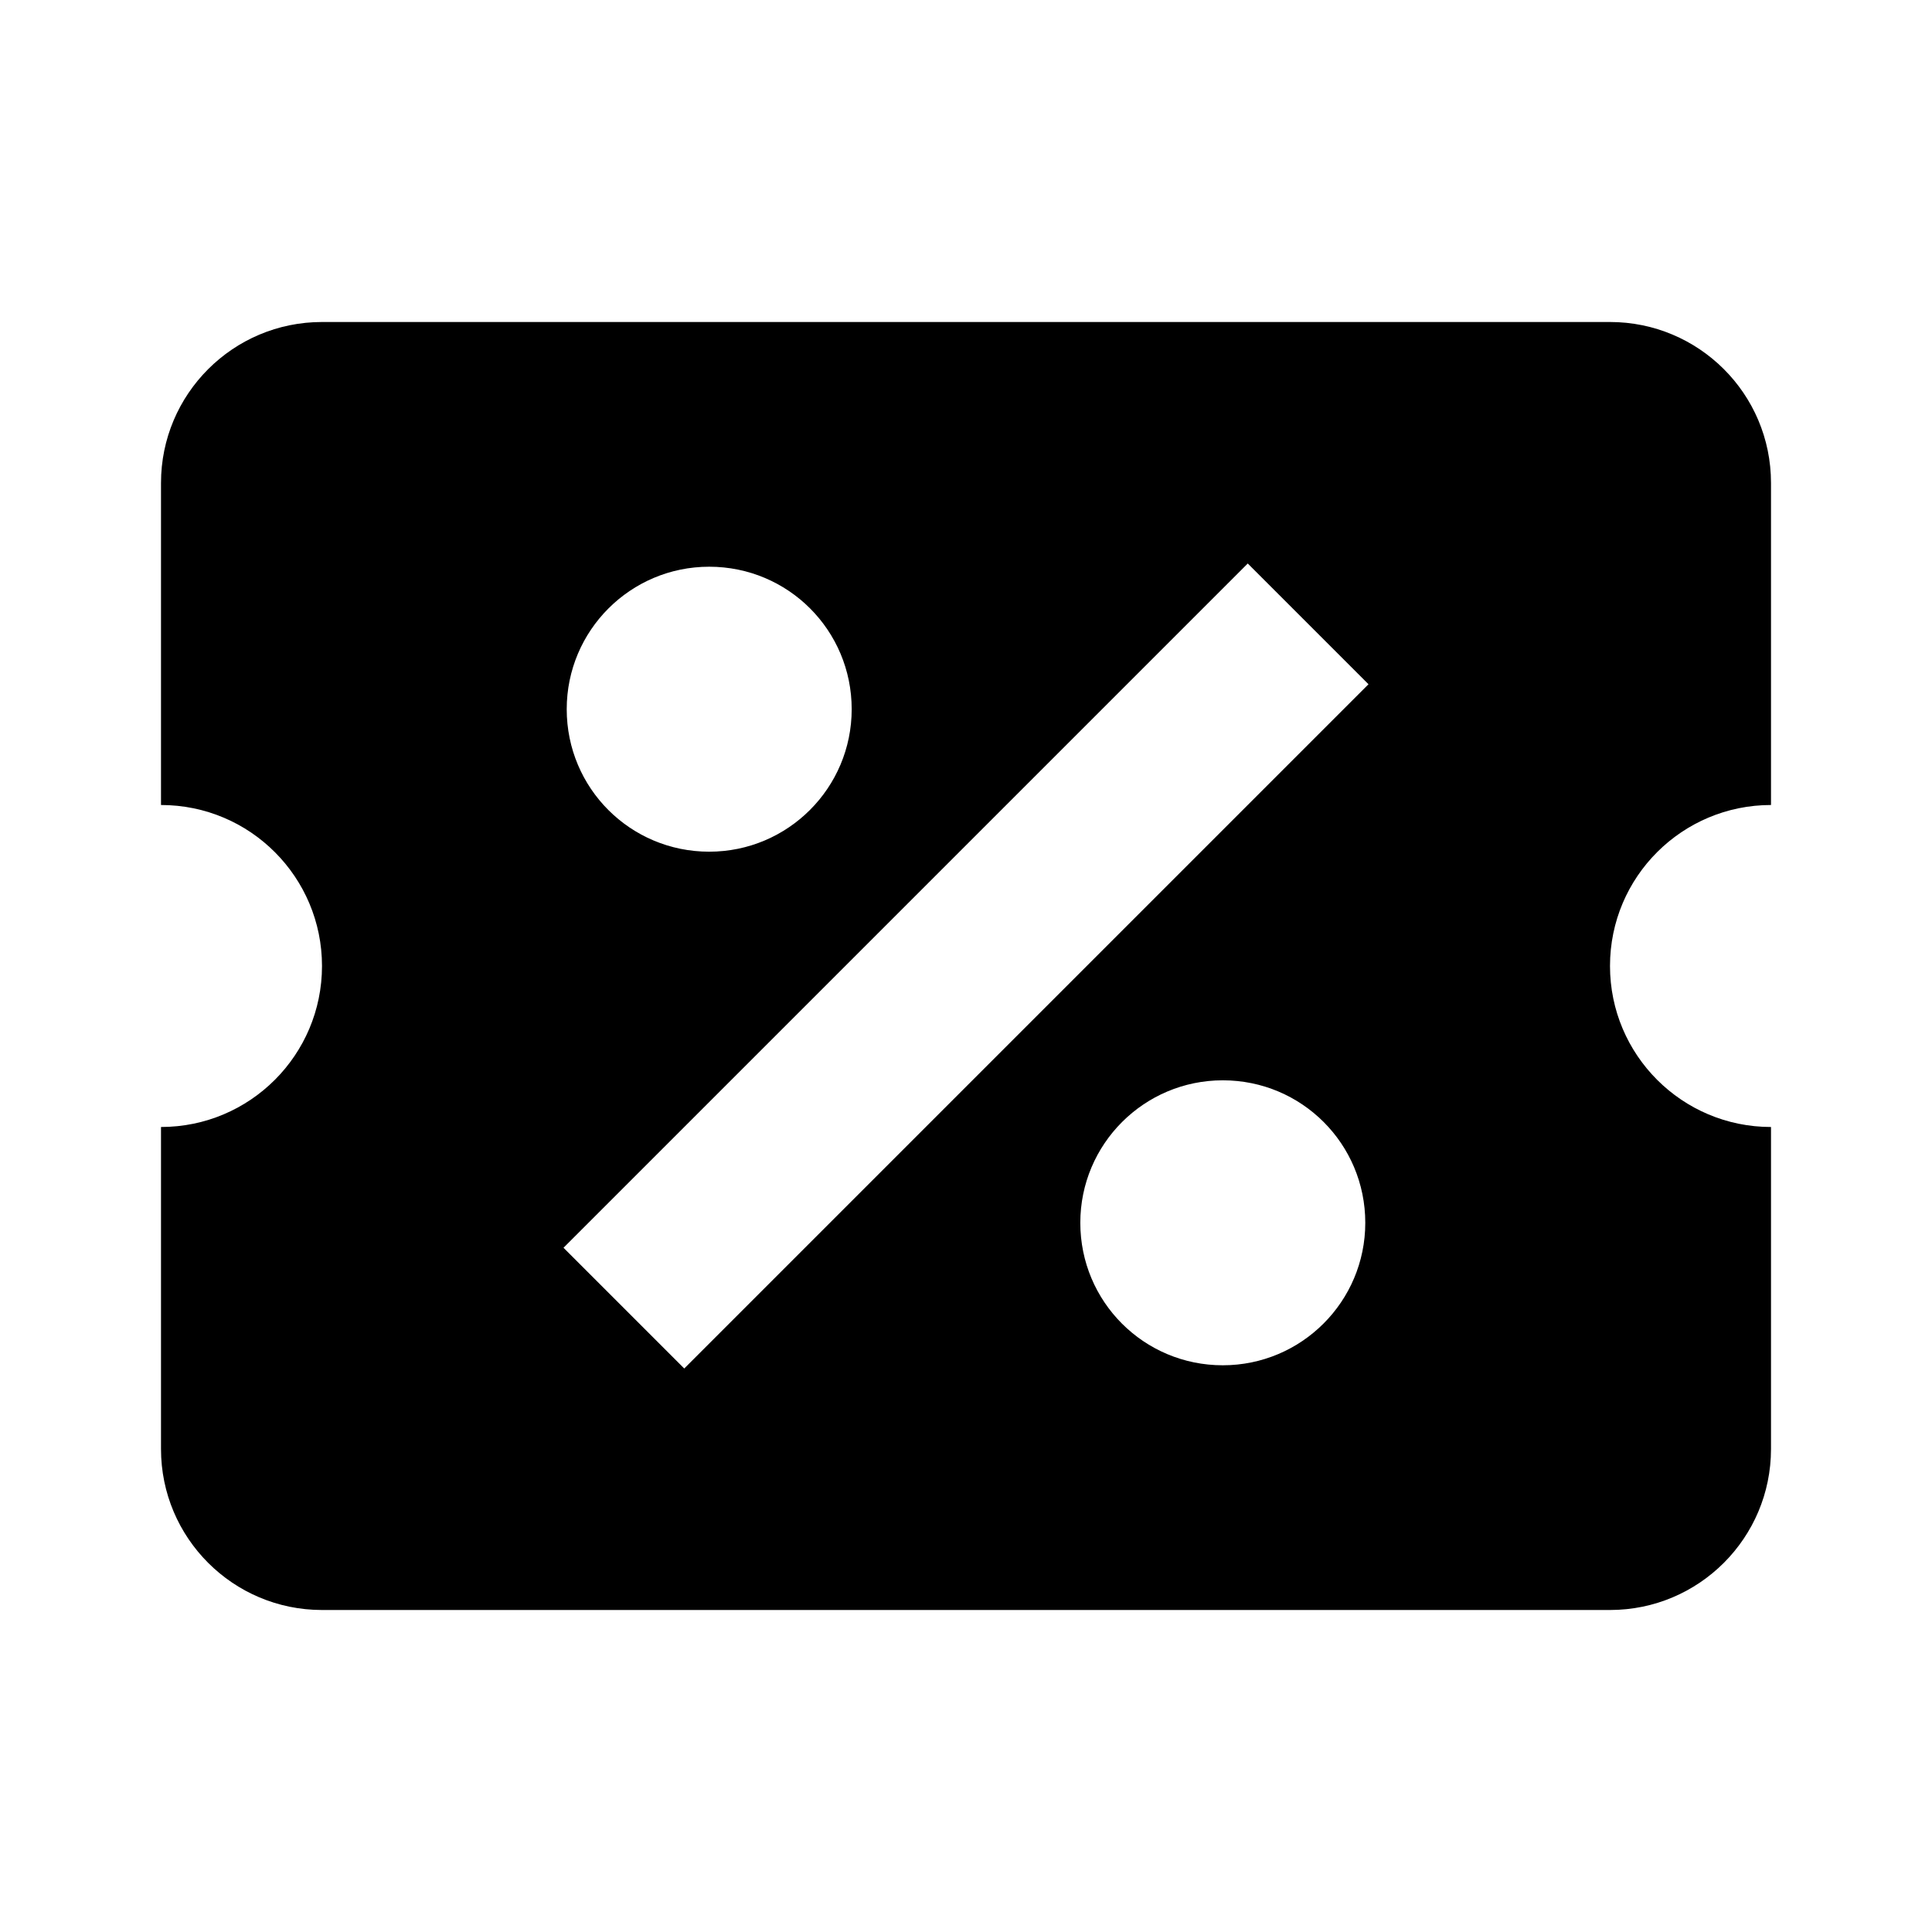
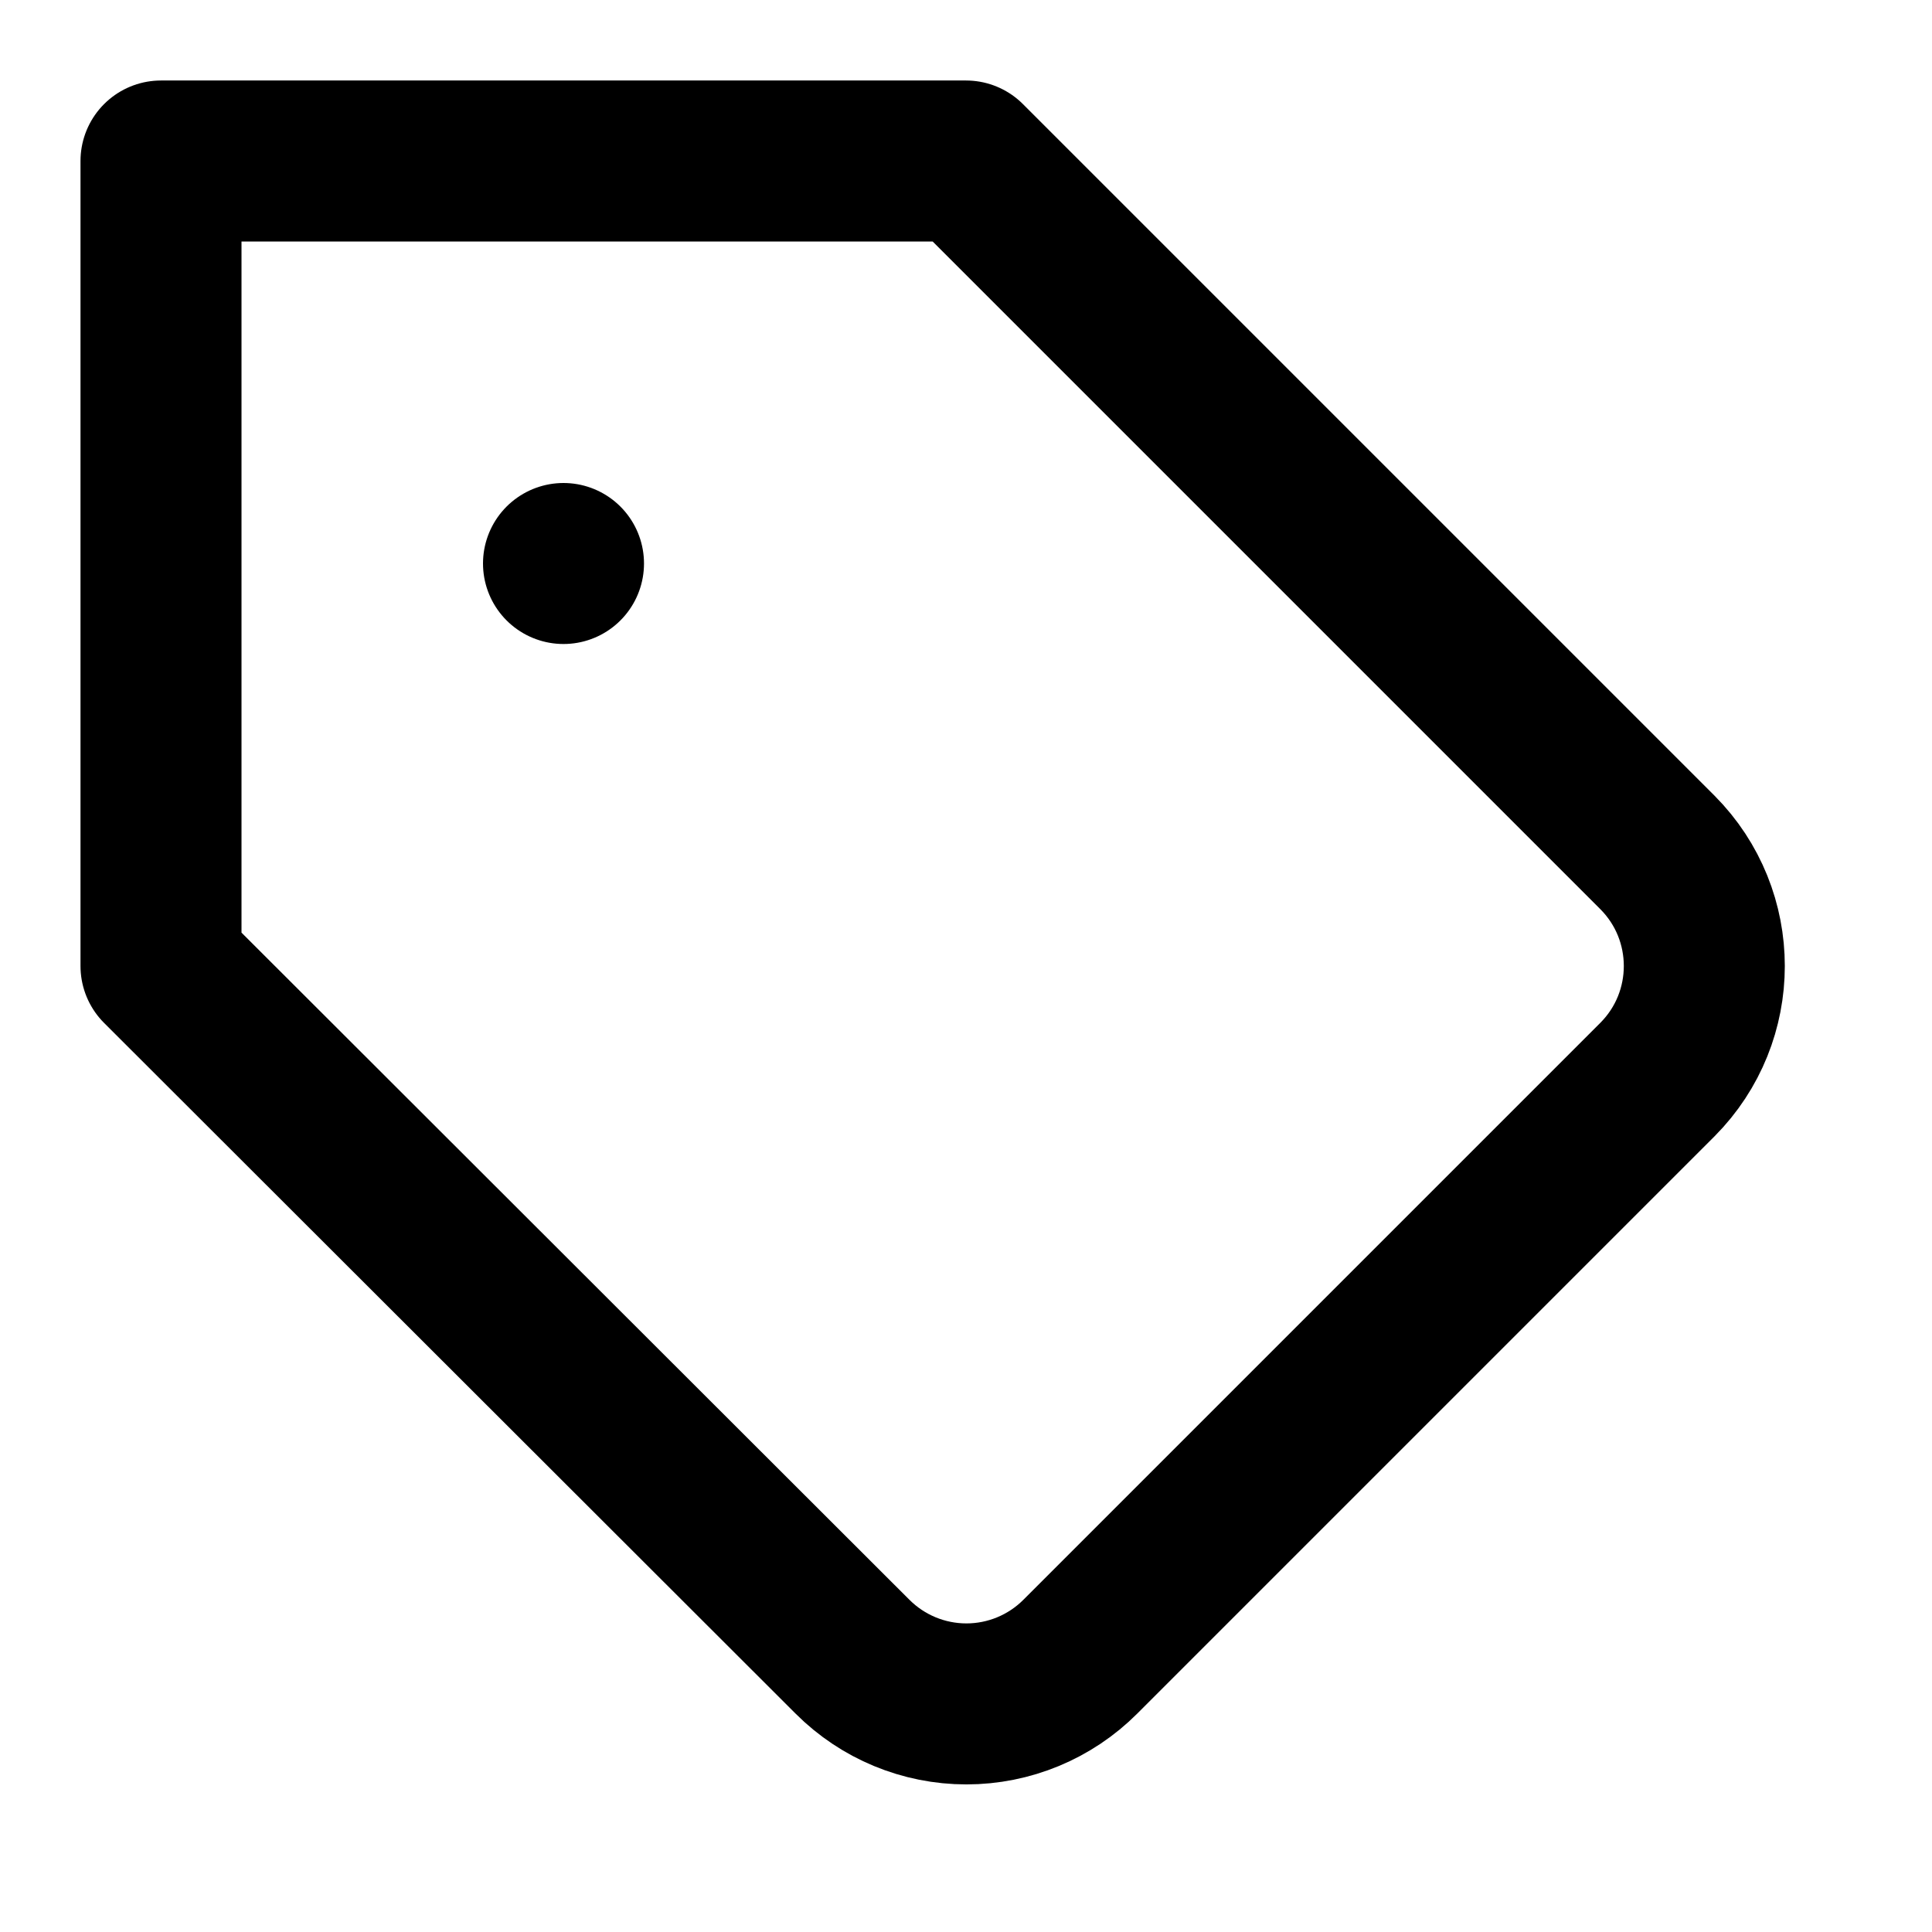
- <svg style="width:24px;height:24px" viewBox="0 0 24 24">
-   <path fill="#000000" d="M4,4A2,2 0 0,0 2,6V10C3.11,10 4,10.9 4,12A2,2 0 0,1 2,14V18A2,2 0 0,0 4,20H20A2,2 0 0,0 22,18V14A2,2 0 0,1 20,12C20,10.89 20.9,10 22,10V6C22,4.89 21.1,4 20,4H4M15.5,7L17,8.5L8.5,17L7,15.5L15.5,7M8.81,7.04C9.79,7.04 10.58,7.83 10.58,8.81A1.77,1.77 0 0,1 8.81,10.58C7.83,10.58 7.04,9.79 7.04,8.81A1.77,1.77 0 0,1 8.81,7.04M15.19,13.42C16.17,13.42 16.96,14.21 16.96,15.19A1.77,1.77 0 0,1 15.19,16.96C14.21,16.96 13.42,16.17 13.42,15.19A1.77,1.77 0 0,1 15.19,13.42Z" />
+ <svg xmlns="http://www.w3.org/2000/svg" width="24" height="24" viewBox="0 0 24 24" fill="none" stroke="currentColor" stroke-width="2" stroke-linecap="round" stroke-linejoin="round" class="feather feather-tag">
+   <path d="M20.59 13.41l-7.17 7.17a2 2 0 0 1-2.83 0L2 12V2h10l8.59 8.59a2 2 0 0 1 0 2.82z" />
+   <line x1="7" y1="7" x2="7" y2="7" />
</svg>
